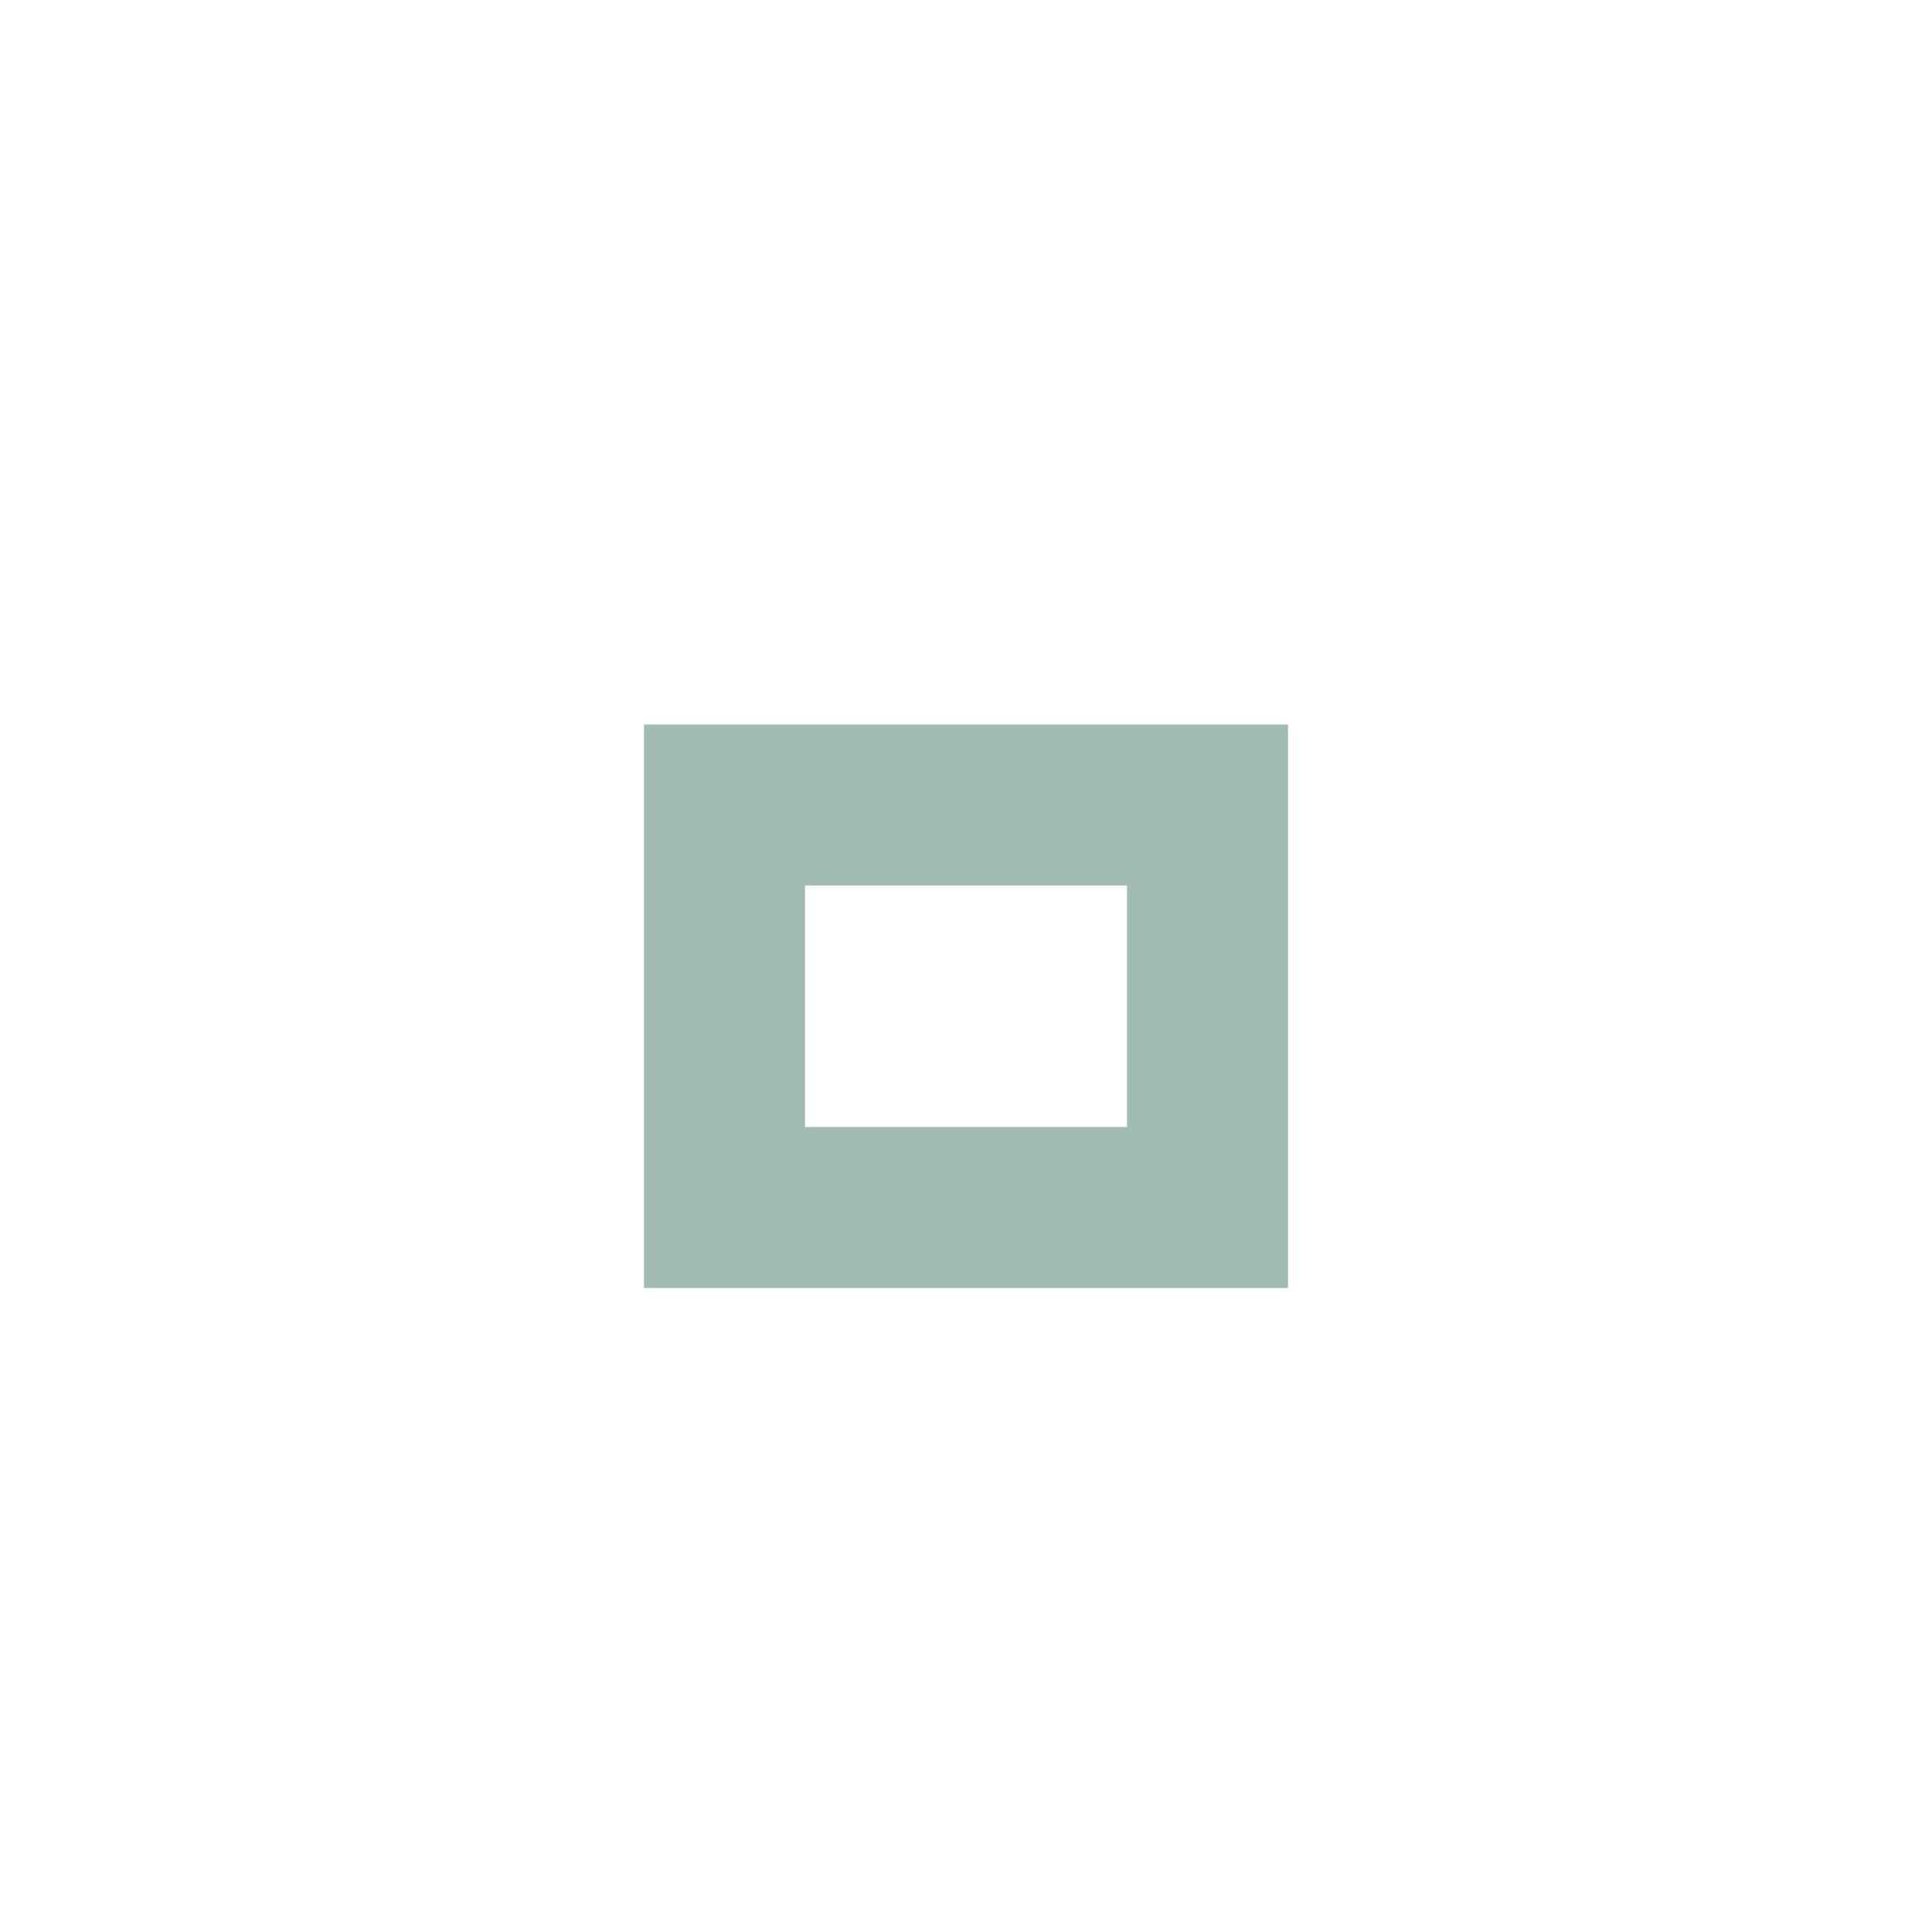
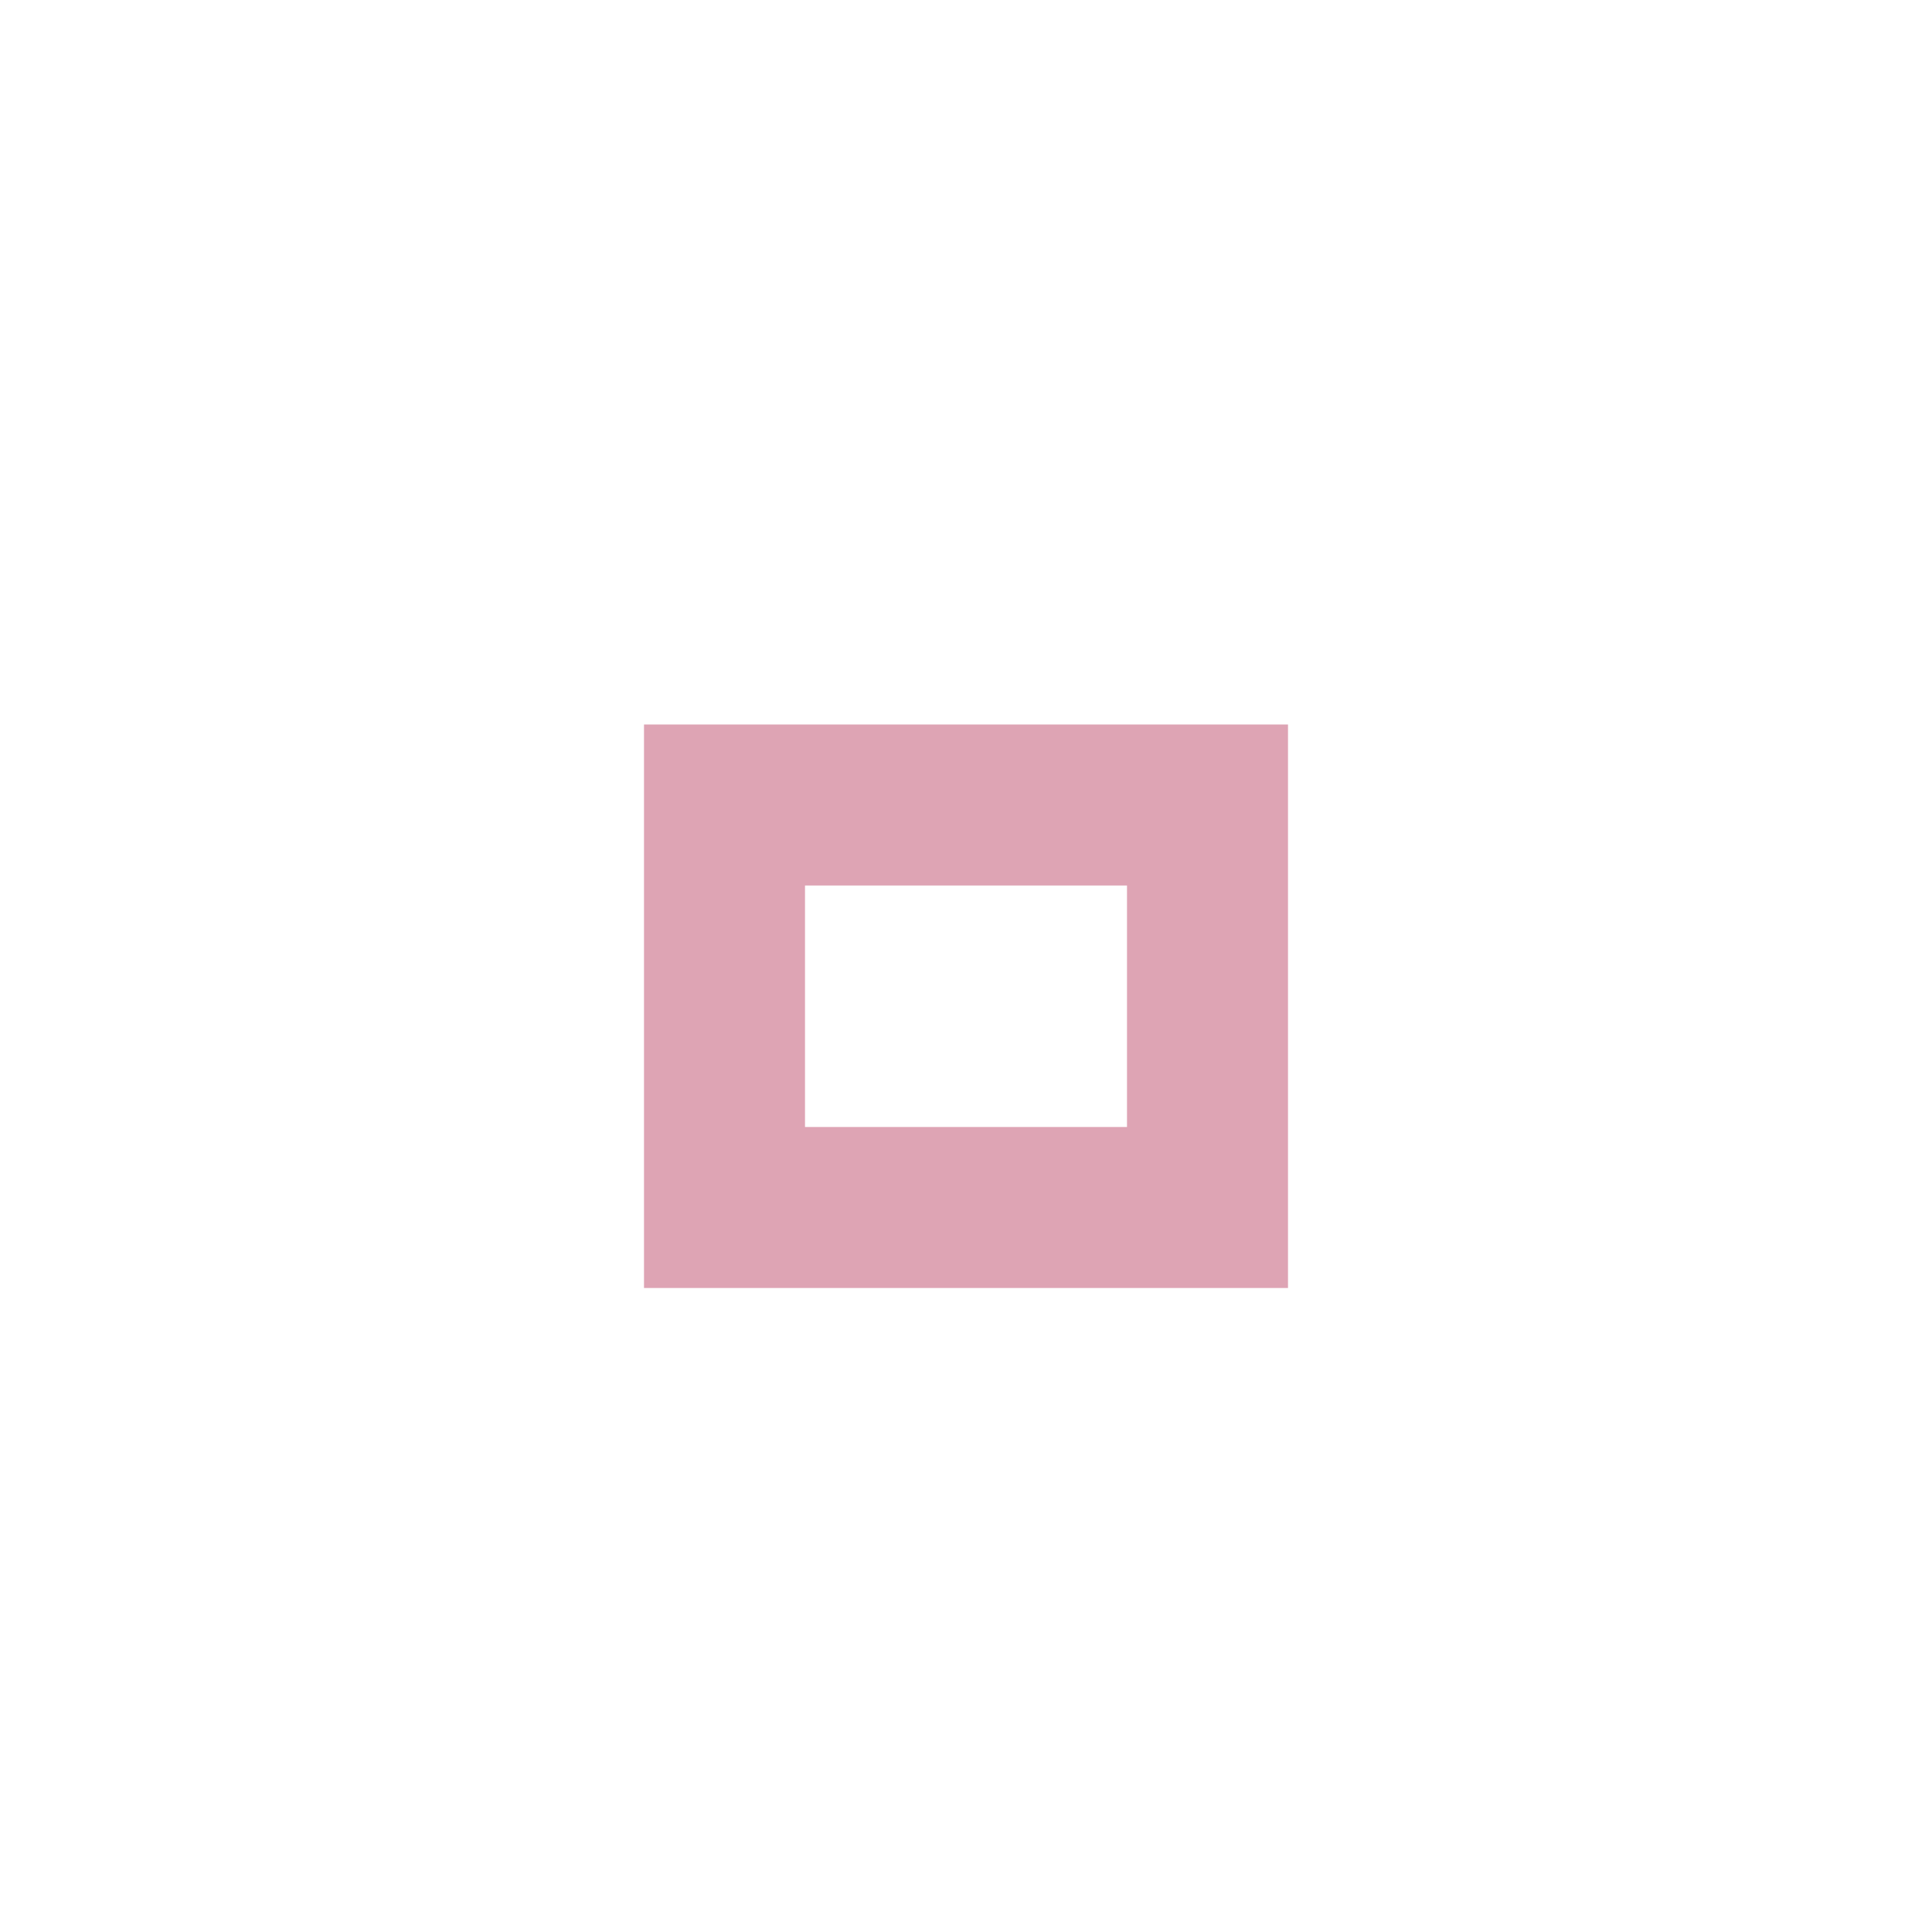
<svg xmlns="http://www.w3.org/2000/svg" version="1.1" x="0px" y="0px" width="24px" height="24px" viewBox="0 0 24 24">
-   <path fill="#83a598" opacity="0.75" d="M14,14h-4v-3h4V14z M16,9H8v7h8V9z" />
+   <path fill="#d3869b" opacity="0.75" d="M14,14h-4v-3h4V14z M16,9H8v7h8V9z" />
</svg>
